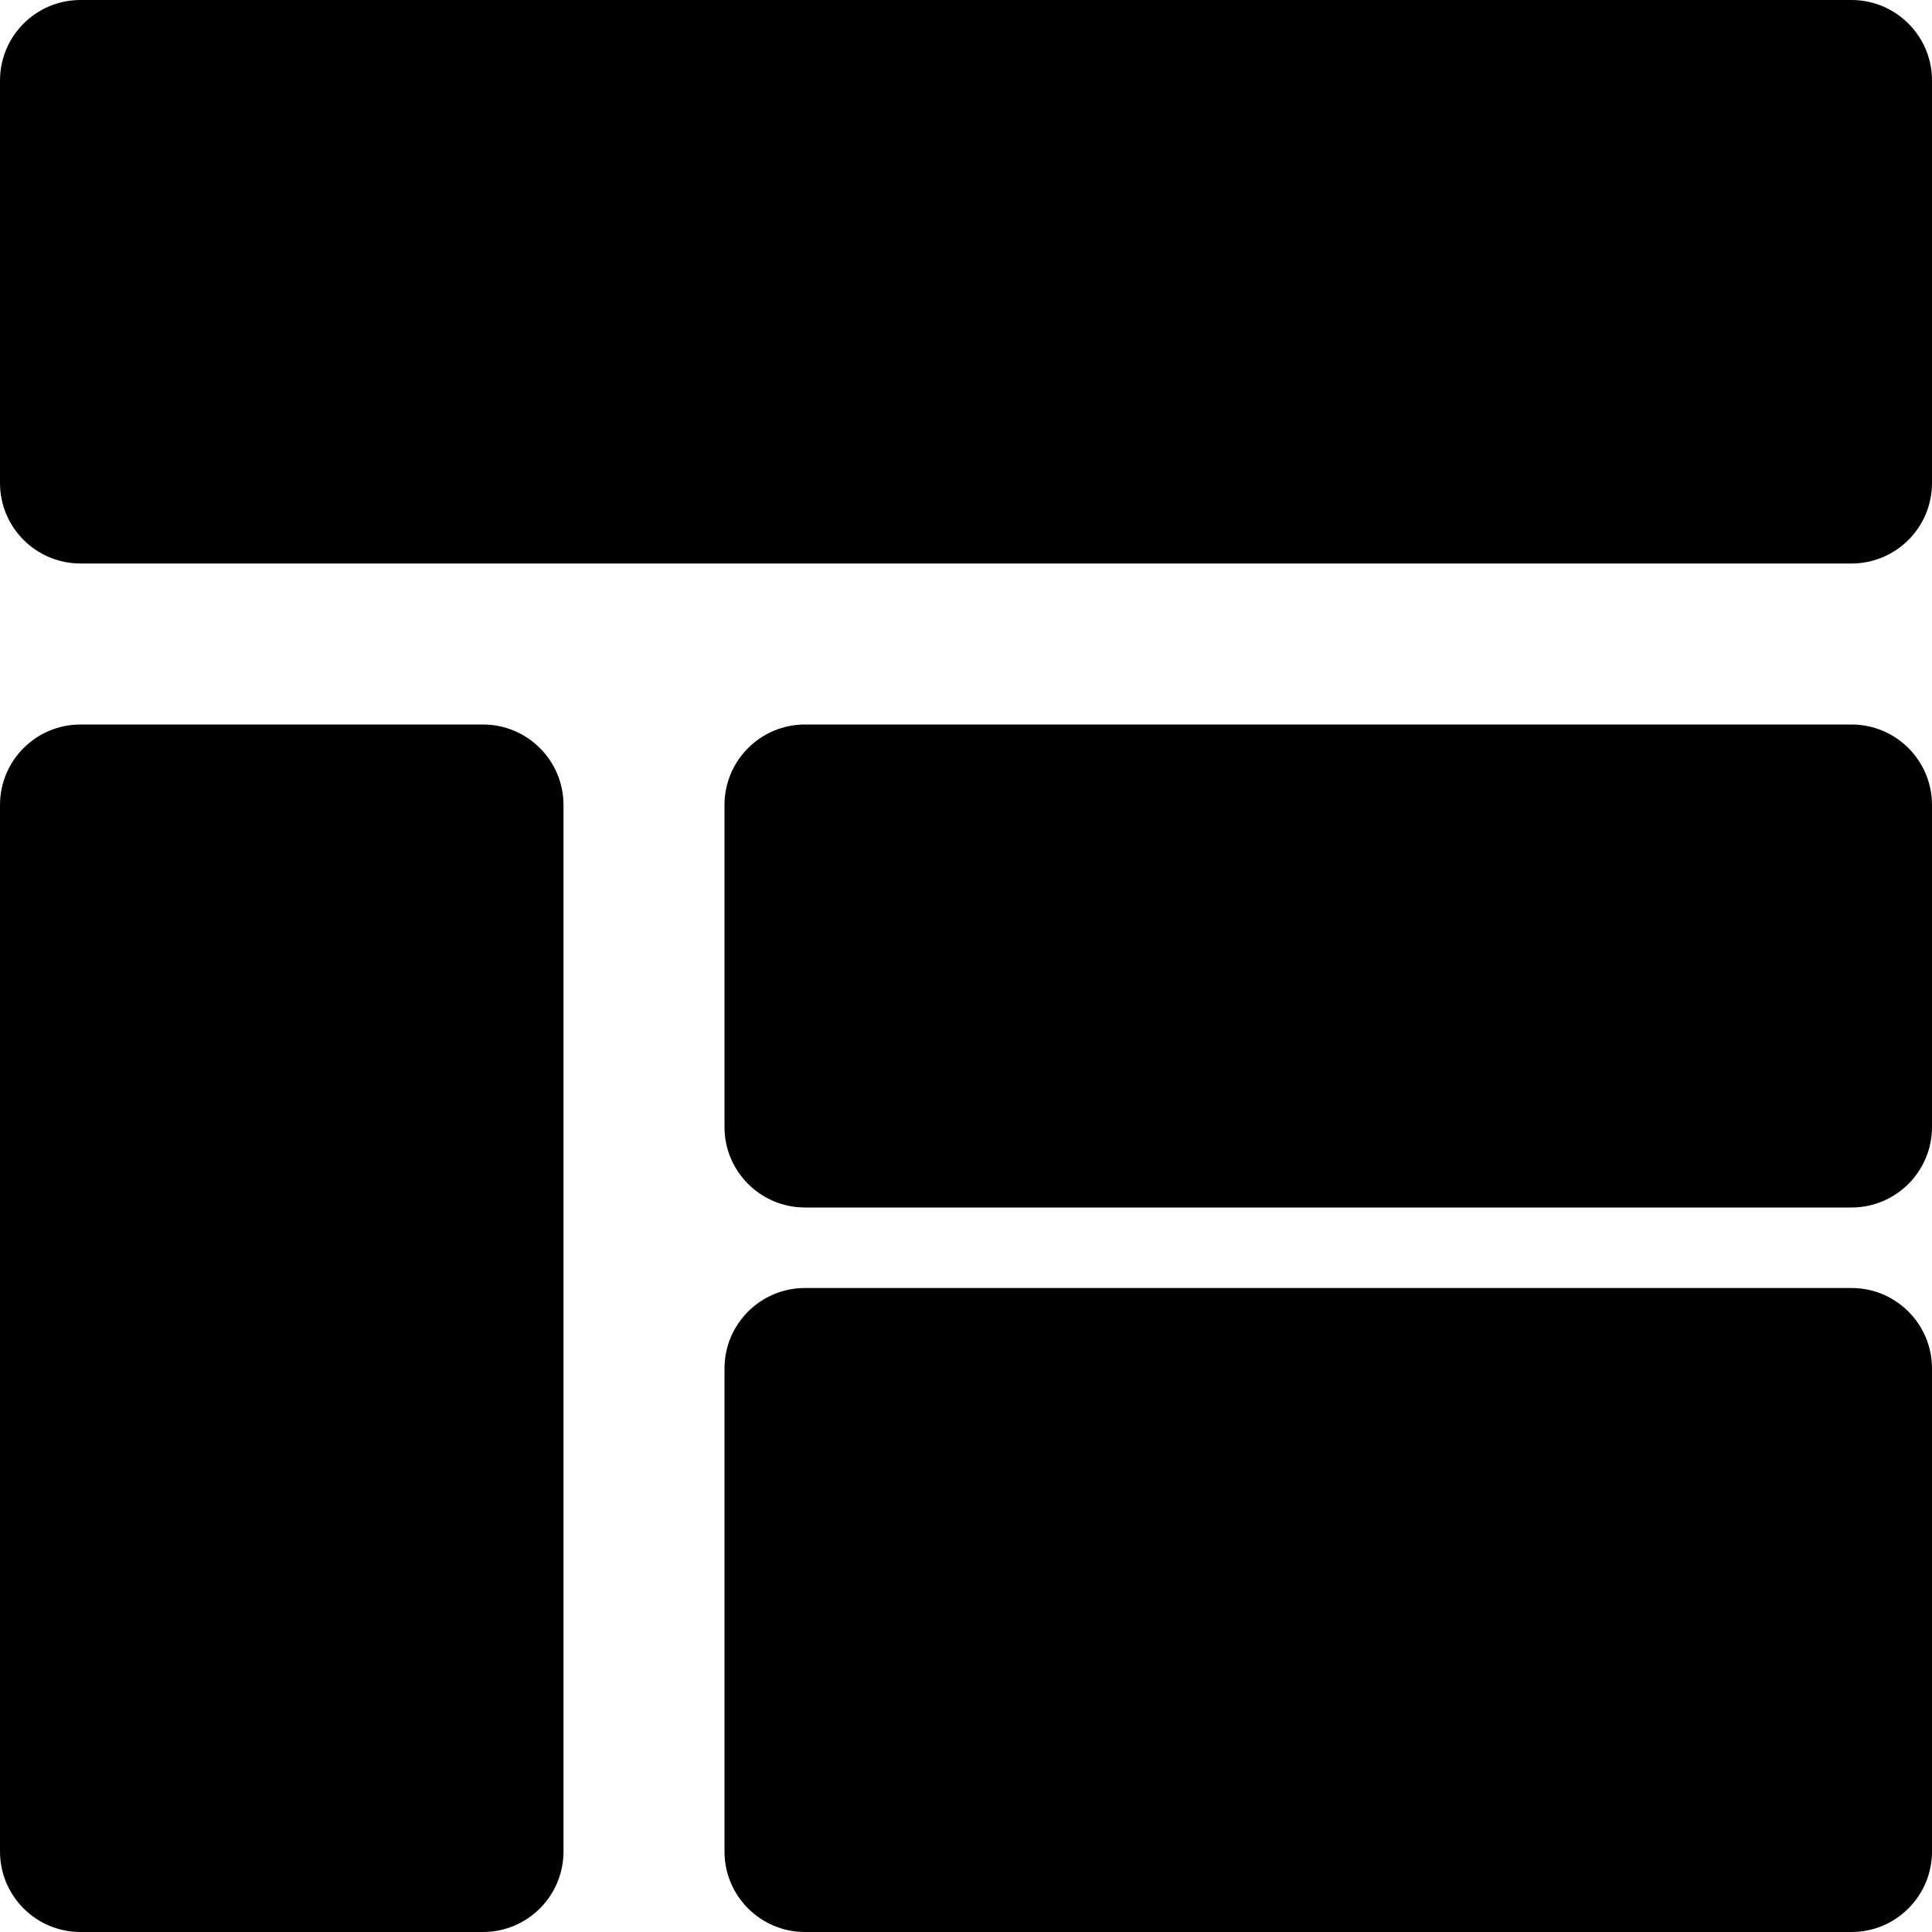
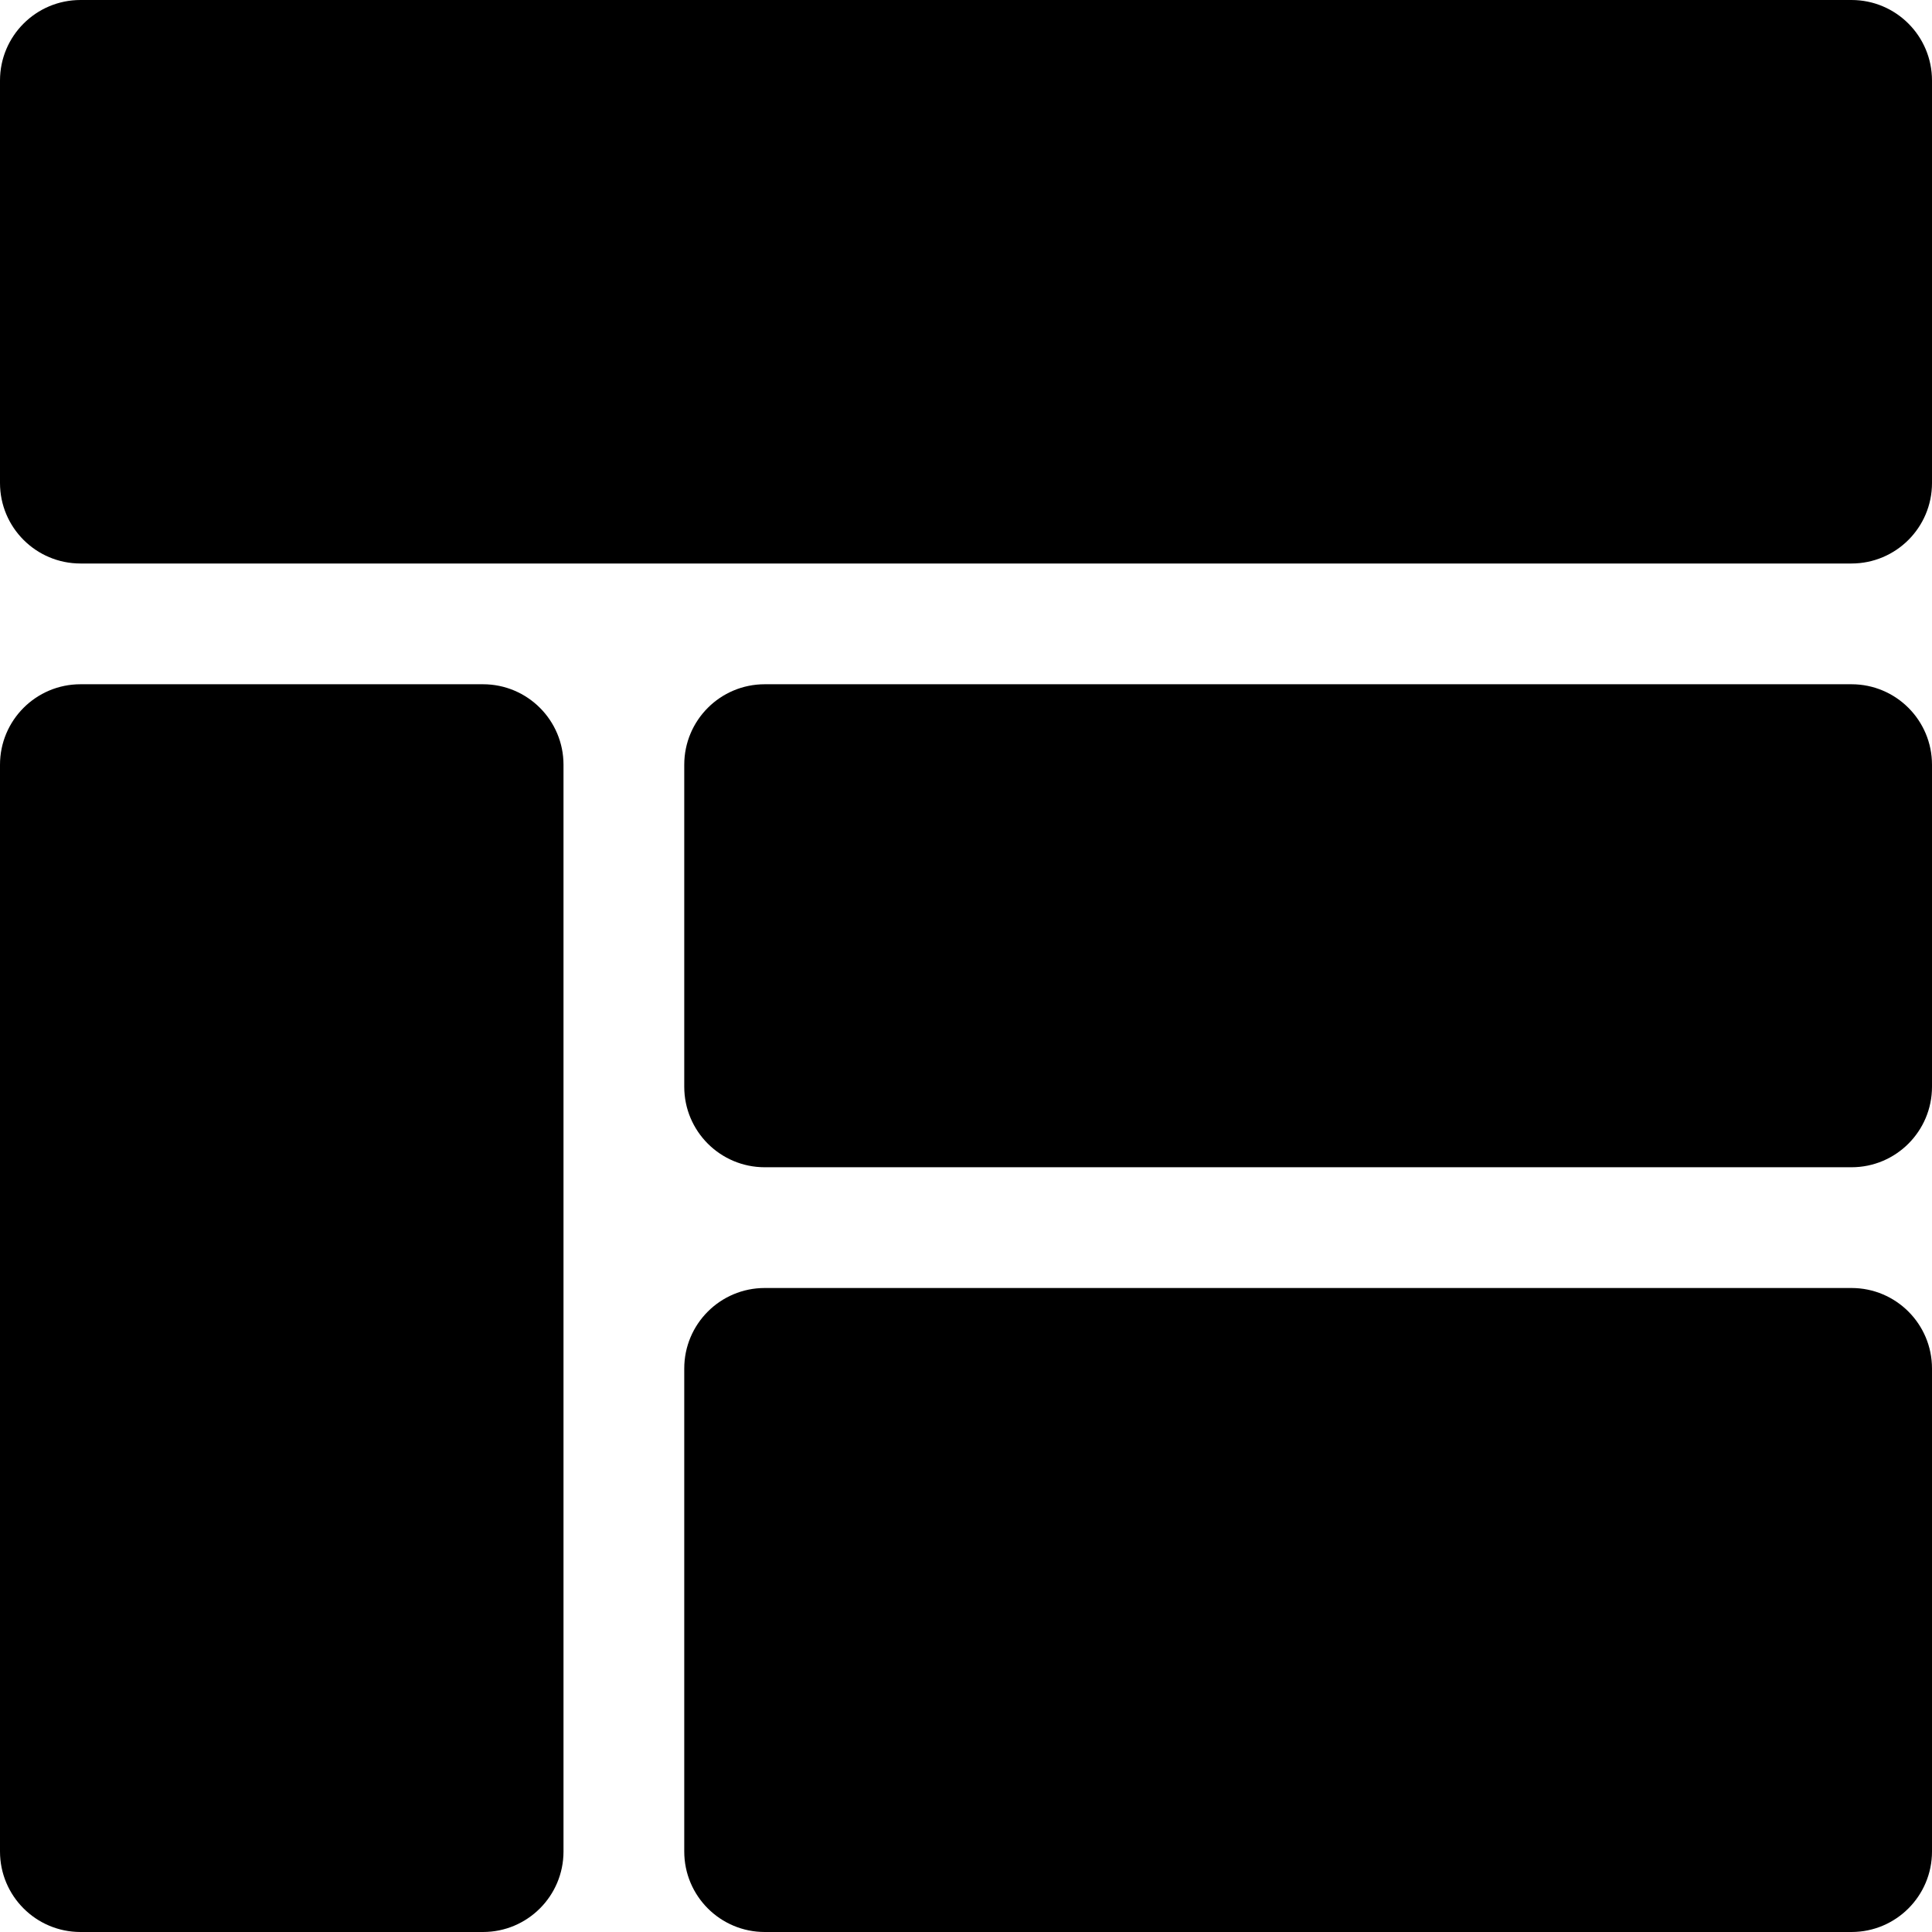
<svg xmlns="http://www.w3.org/2000/svg" viewBox="0 0 24 24">
-   <path d="M7 15v-5a1 1 0 00-1-1H1a1 1 0 00-1 1v13a1 1 0 001 1h5a1 1 0 001-1v-7zm3 9h13a1 1 0 001-1v-6a1 1 0 00-1-1H10a1 1 0 00-1 1v6a1 1 0 001 1zm0-9h13a1 1 0 001-1v-4a1 1 0 00-1-1H10a1 1 0 00-1 1v4a1 1 0 001 1zM23 0H1a1 1 0 00-1 1v5a1 1 0 001 1h22a1 1 0 001-1V1a1 1 0 00-1-1z" />
+   <path d="M7 14.5v-5a1 1 0 0 0-1-1H1a1 1 0 0 0-1 1V23a1 1 0 0 0 1 1h5a1 1 0 0 0 1-1v-7zM9.5 24H23a1 1 0 0 0 1-1v-6a1 1 0 0 0-1-1H9.5a1 1 0 0 0-1 1v6a1 1 0 0 0 1 1zm0-9.5H23a1 1 0 0 0 1-1v-4a1 1 0 0 0-1-1H9.5a1 1 0 0 0-1 1v4a1 1 0 0 0 1 1zM23 0H1a1 1 0 0 0-1 1v5a1 1 0 0 0 1 1h22a1 1 0 0 0 1-1V1a1 1 0 0 0-1-1z" />
</svg>
